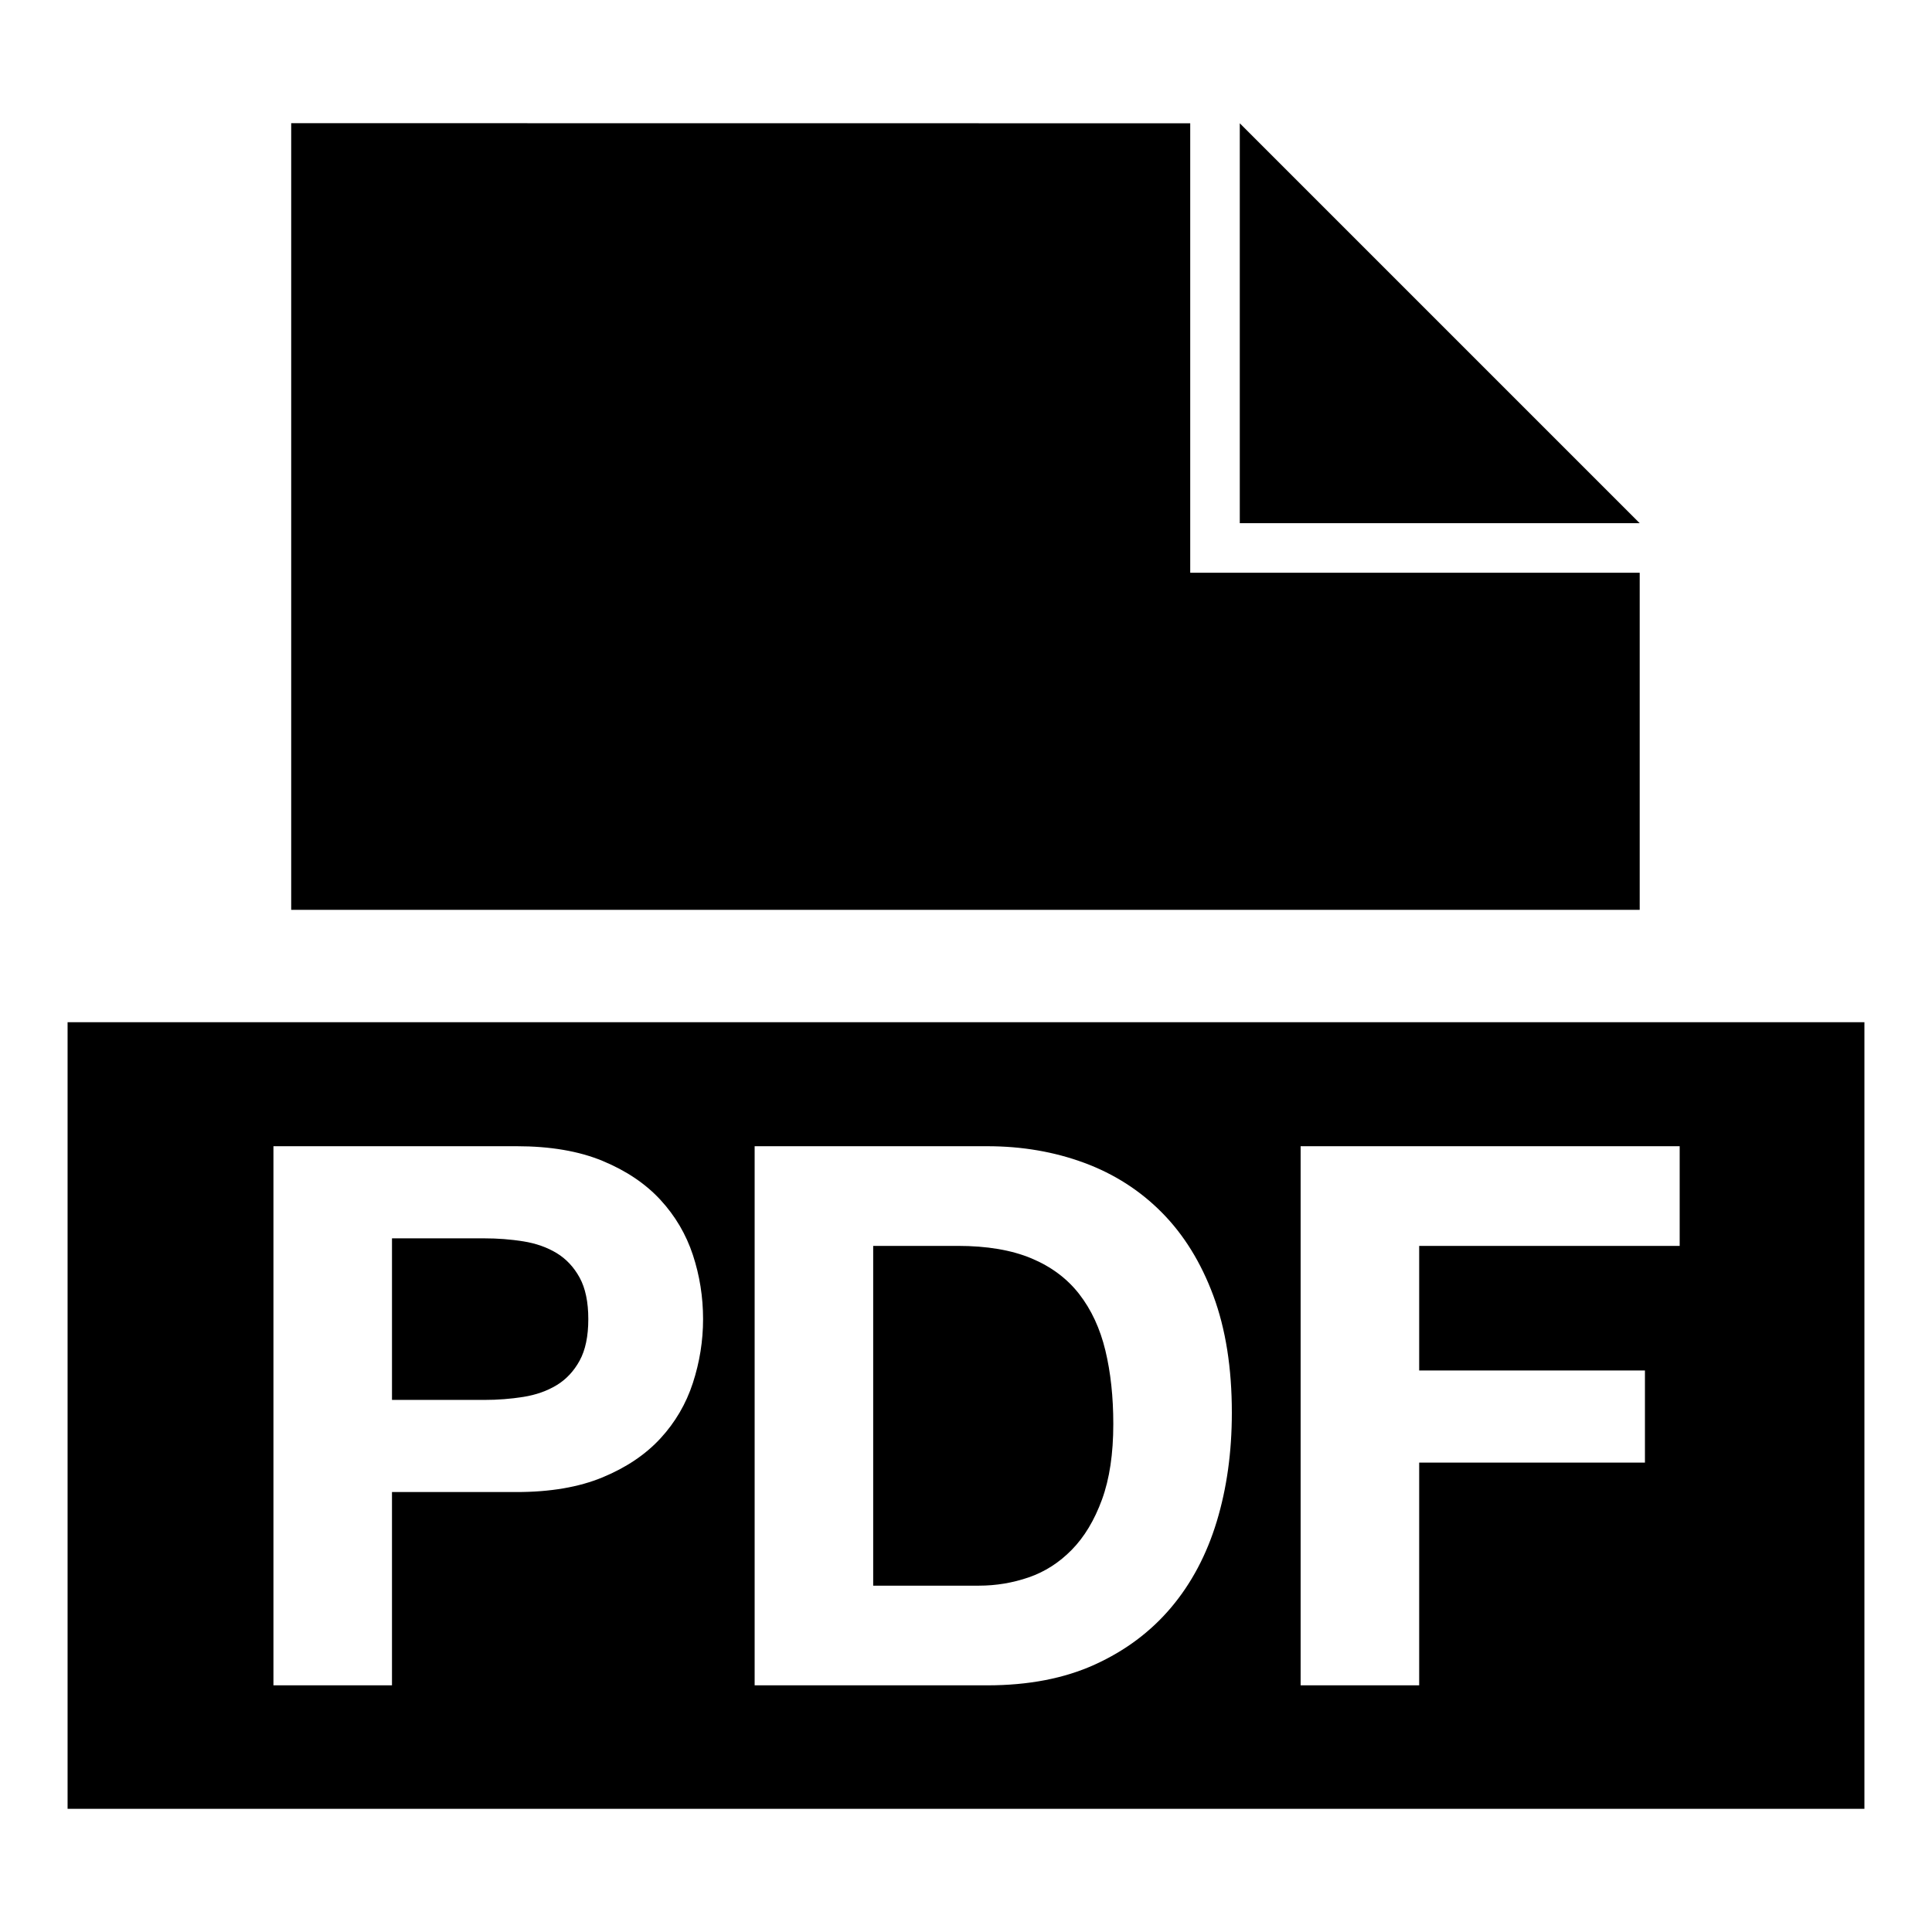
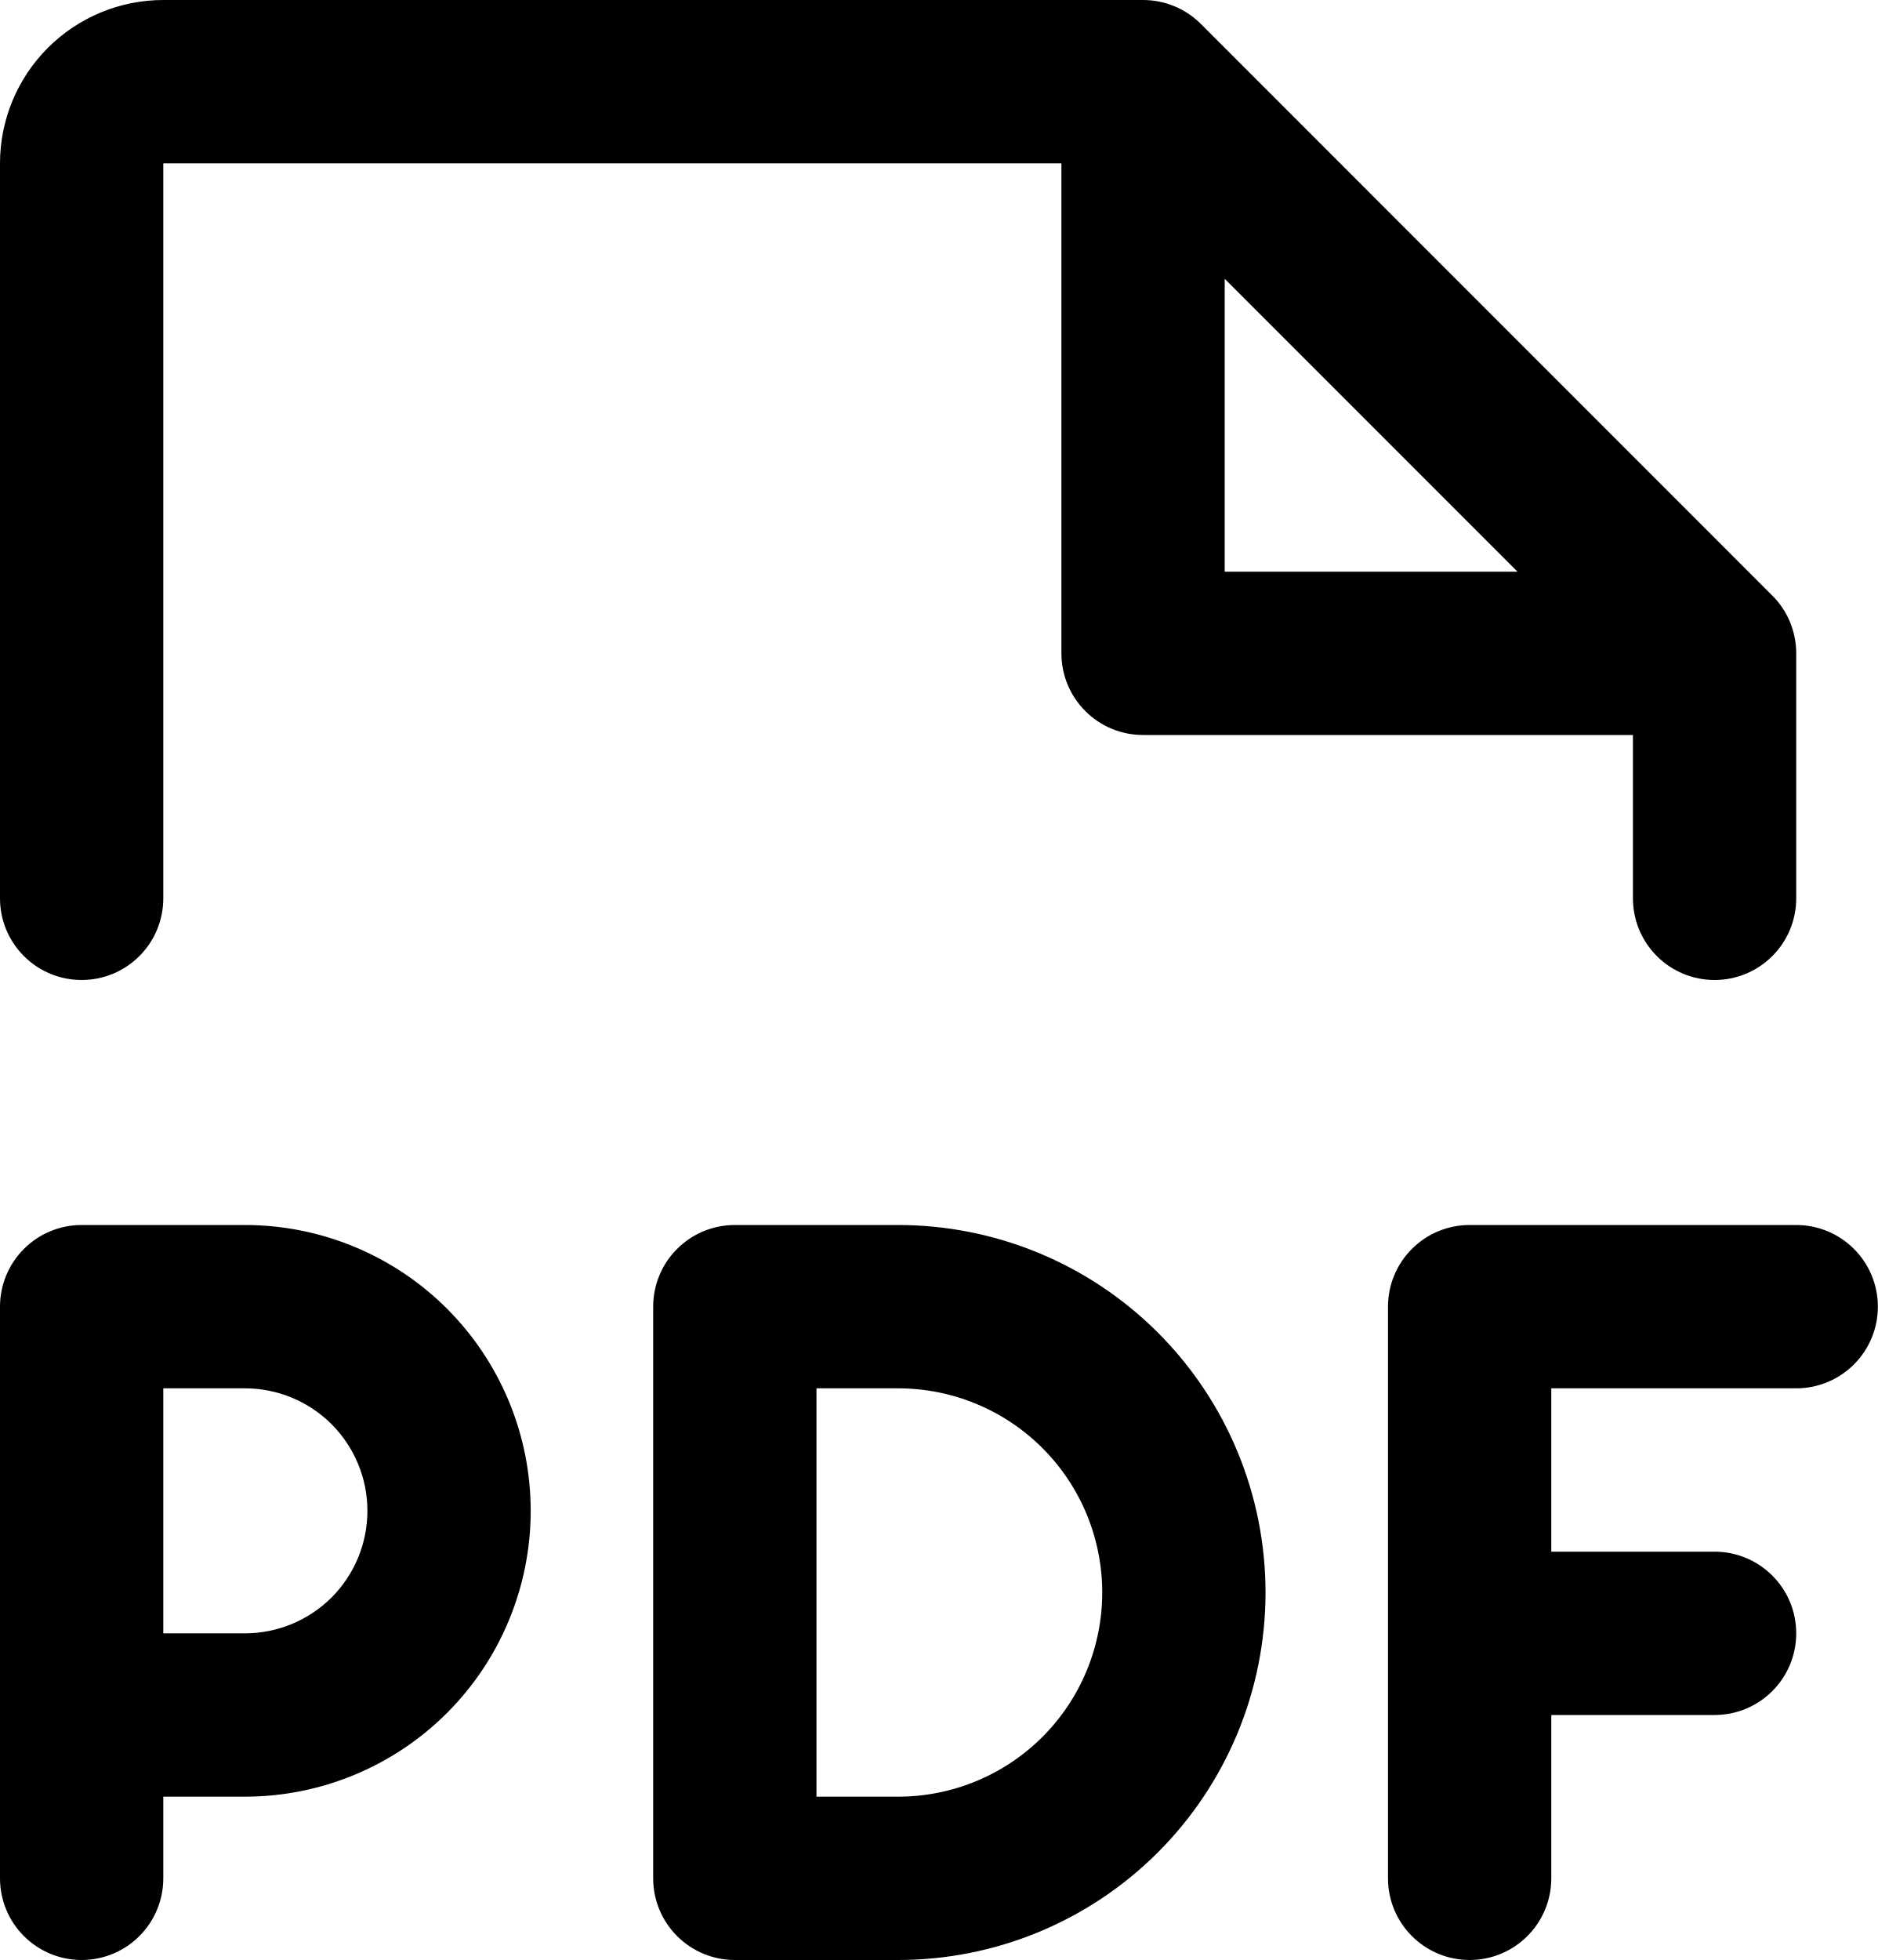
- <svg xmlns="http://www.w3.org/2000/svg" viewBox="0 0 1024 1024" width="128" height="128">
-   <path d="M869.073 277.307H657.111V65.344l211.962 211.963zm-238.232 26.27V65.344l-476.498-.054v416.957h714.73v-178.67H630.841zm-335.836 360.57c-5.07-3.064-10.944-5.133-17.61-6.201-6.67-1.064-13.603-1.6-20.81-1.6h-48.821v85.641h48.822c7.206 0 14.14-.532 20.81-1.6 6.665-1.065 12.54-3.133 17.609-6.202 5.064-3.063 9.134-7.406 12.208-13.007 3.065-5.602 4.6-12.937 4.6-22.011 0-9.07-1.535-16.408-4.6-22.01-3.074-5.603-7.144-9.94-12.208-13.01zM35.82 541.805v416.904h952.358V541.805H35.821zm331.421 191.179c-3.6 11.071-9.343 20.879-17.209 29.413-7.874 8.542-18.078 15.408-30.617 20.61-12.544 5.206-27.747 7.807-45.621 7.807h-66.036v102.45h-62.831V607.517h128.867c17.874 0 33.077 2.6 45.62 7.802 12.541 5.207 22.745 12.076 30.618 20.615 7.866 8.538 13.604 18.277 17.21 29.212 3.6 10.943 5.401 22.278 5.401 34.018 0 11.477-1.8 22.752-5.402 33.819zM644.9 806.417c-5.343 17.61-13.408 32.818-24.212 45.627-10.807 12.803-24.283 22.879-40.423 30.213-16.146 7.343-35.155 11.007-57.03 11.007h-123.26V607.518h123.26c18.41 0 35.552 2.941 51.428 8.808 15.873 5.869 29.618 14.671 41.22 26.412 11.608 11.744 20.674 26.411 27.217 44.02 6.535 17.61 9.803 38.288 9.803 62.035 0 20.81-2.67 40.02-8.003 57.624zm245.362-146.07h-138.07v66.03h119.66v48.829h-119.66v118.058h-62.83V607.518h200.9v52.829h-.001zm-318.2 25.611c-6.402-8.266-14.877-14.604-25.412-19.01-10.544-4.402-23.551-6.602-39.019-6.602h-44.825v180.088h56.029c9.07 0 17.872-1.463 26.415-4.401 8.535-2.932 16.14-7.802 22.812-14.609 6.665-6.8 12.007-15.667 16.007-26.61 4.003-10.94 6.003-24.275 6.003-40.021 0-14.408-1.4-27.416-4.202-39.019-2.8-11.607-7.406-21.542-13.808-29.816zm0 0" />
+ <svg xmlns="http://www.w3.org/2000/svg" width="23" height="24" viewBox="0 0 23 24">
+   <path d="M23 16C23 16.265 22.895 16.52 22.707 16.707C22.52 16.895 22.265 17 22 17H19V19H21C21.265 19 21.52 19.105 21.707 19.293C21.895 19.48 22 19.735 22 20C22 20.265 21.895 20.52 21.707 20.707C21.52 20.895 21.265 21 21 21H19V23C19 23.265 18.895 23.52 18.707 23.707C18.52 23.895 18.265 24 18 24C17.735 24 17.48 23.895 17.293 23.707C17.105 23.52 17 23.265 17 23V16C17 15.735 17.105 15.48 17.293 15.293C17.48 15.105 17.735 15 18 15H22C22.265 15 22.52 15.105 22.707 15.293C22.895 15.48 23 15.735 23 16ZM6.5 18.5C6.5 19.428 6.131 20.319 5.475 20.975C4.819 21.631 3.928 22 3 22H2V23C2 23.265 1.895 23.52 1.707 23.707C1.52 23.895 1.265 24 1 24C0.735 24 0.48 23.895 0.293 23.707C0.105 23.52 0 23.265 0 23V16C0 15.735 0.105 15.48 0.293 15.293C0.48 15.105 0.735 15 1 15H3C3.928 15 4.819 15.369 5.475 16.025C6.131 16.681 6.5 17.572 6.5 18.5ZM4.5 18.5C4.5 18.102 4.342 17.721 4.061 17.439C3.779 17.158 3.398 17 3 17H2V20H3C3.398 20 3.779 19.842 4.061 19.561C4.342 19.279 4.5 18.898 4.5 18.5ZM15.5 19.5C15.5 20.694 15.026 21.838 14.182 22.682C13.338 23.526 12.194 24 11 24H9C8.735 24 8.48 23.895 8.293 23.707C8.105 23.52 8 23.265 8 23V16C8 15.735 8.105 15.48 8.293 15.293C8.48 15.105 8.735 15 9 15H11C12.194 15 13.338 15.474 14.182 16.318C15.026 17.162 15.5 18.306 15.5 19.5ZM13.5 19.5C13.5 18.837 13.237 18.201 12.768 17.732C12.299 17.263 11.663 17 11 17H10V22H11C11.663 22 12.299 21.737 12.768 21.268C13.237 20.799 13.5 20.163 13.5 19.5ZM0 11V2C0 1.47 0.211 0.961 0.586 0.586C0.961 0.211 1.47 3.09198e-07 2 3.09198e-07H14C14.131 -0 14.261 0.026 14.383 0.076C14.504 0.126 14.615 0.2 14.707 0.292L21.707 7.293C21.8 7.385 21.874 7.496 21.924 7.617C21.974 7.739 22 7.869 22 8V11C22 11.265 21.895 11.52 21.707 11.707C21.52 11.895 21.265 12 21 12C20.735 12 20.48 11.895 20.293 11.707C20.105 11.52 20 11.265 20 11V9H14C13.735 9 13.48 8.895 13.293 8.707C13.105 8.52 13 8.265 13 8V2H2V11C2 11.265 1.895 11.52 1.707 11.707C1.52 11.895 1.265 12 1 12C0.735 12 0.48 11.895 0.293 11.707C0.105 11.52 0 11.265 0 11ZM15 7H18.586L15 3.414V7Z" />
</svg>
